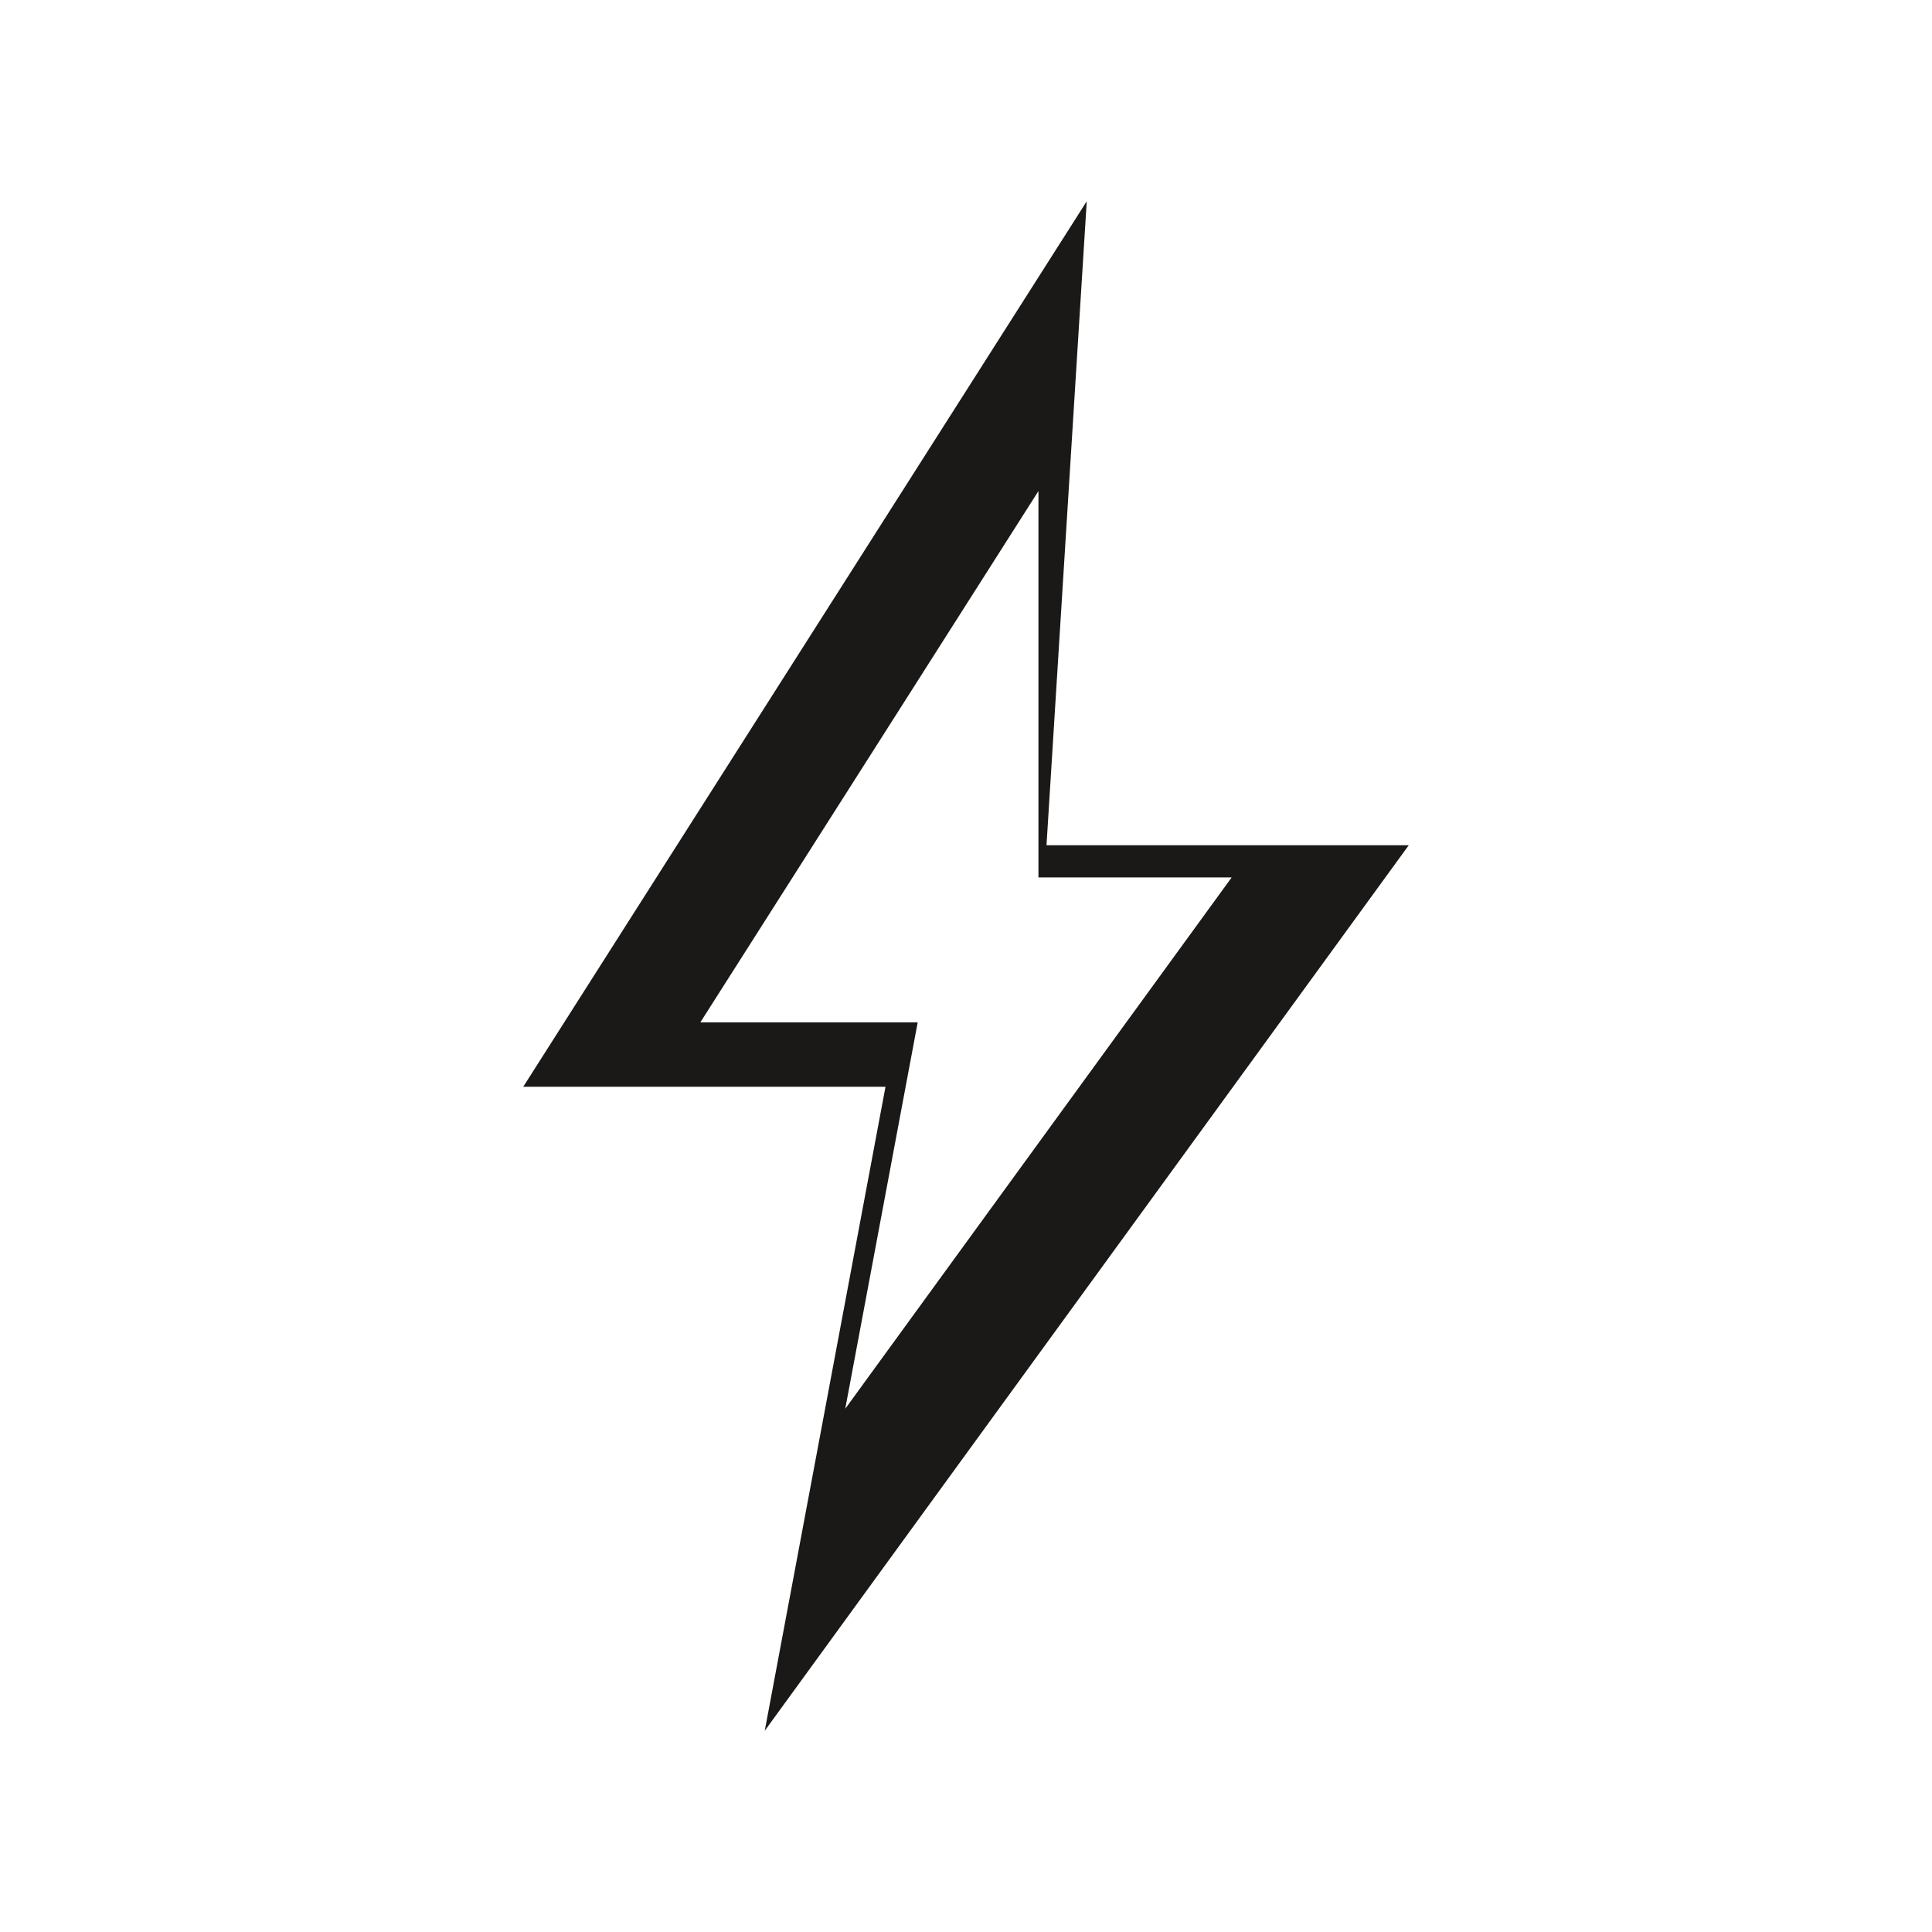
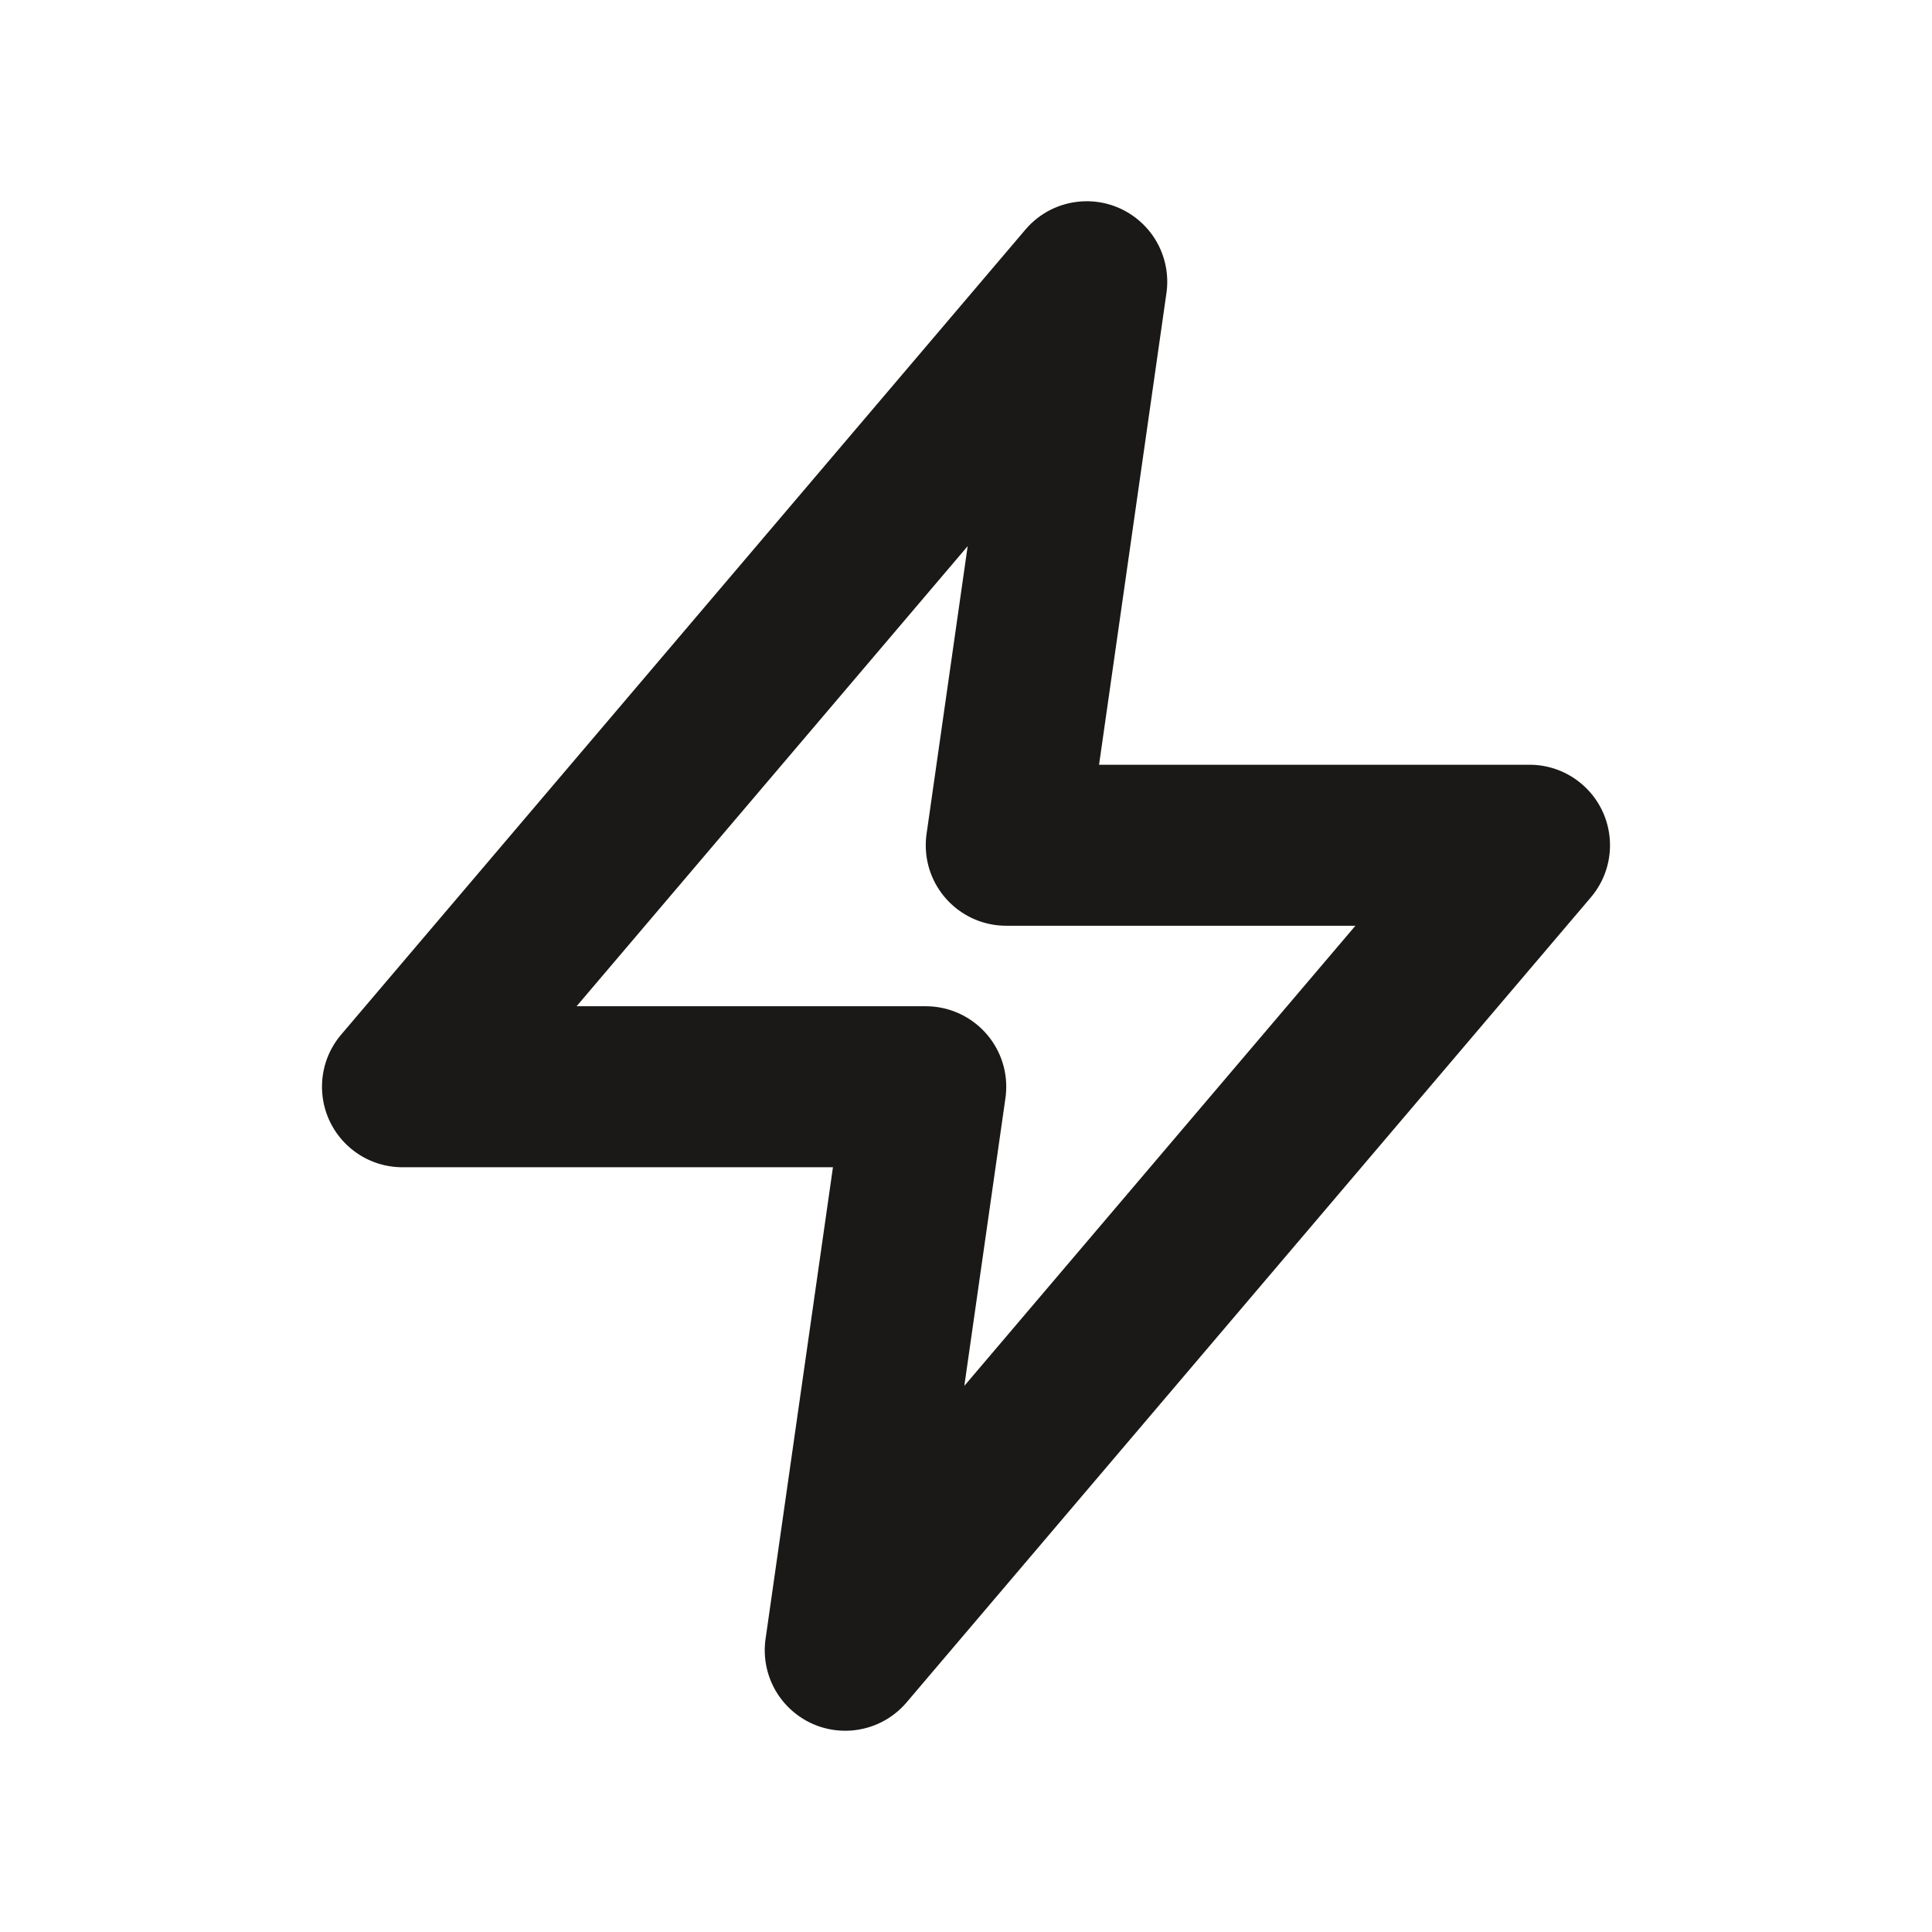
<svg xmlns="http://www.w3.org/2000/svg" width="24" height="24" viewBox="0 0 24 24" fill="none">
-   <path d="M13.5 2.5L6.5 13.5H11L9.5 21.5L17.5 10.5H13L13.5 2.5Z M12.9 6.1V10.9H15.3L10.5 17.5L11.4 12.7H8.7L12.9 6.1Z" fill-rule="evenodd" fill="#1A1917" />
+   <path d="M14.26 4.15L5.76 14.15A1 1 0 0 1 4.24 12.85L4.24 12.85L12.74 2.85A1 1 0 0 1 14.26 4.15ZM5 12.5L11.5 12.5A1 1 0 0 1 11.5 14.5L11.5 14.5L5 14.5A1 1 0 0 1 5 12.5ZM12.49 13.64L11.49 20.64A1 1 0 0 1 9.51 20.36L9.51 20.36L10.51 13.36A1 1 0 0 1 12.49 13.64ZM9.74 19.85L18.24 9.85A1 1 0 0 1 19.76 11.15L19.76 11.15L11.26 21.15A1 1 0 0 1 9.74 19.85ZM19 11.5L12.5 11.5A1 1 0 0 1 12.5 9.5L12.5 9.5L19 9.5A1 1 0 0 1 19 11.5ZM11.51 10.36L12.51 3.36A1 1 0 0 1 14.49 3.64L14.49 3.64L13.49 10.64A1 1 0 0 1 11.51 10.36Z" fill="#1A1917" />
</svg>
